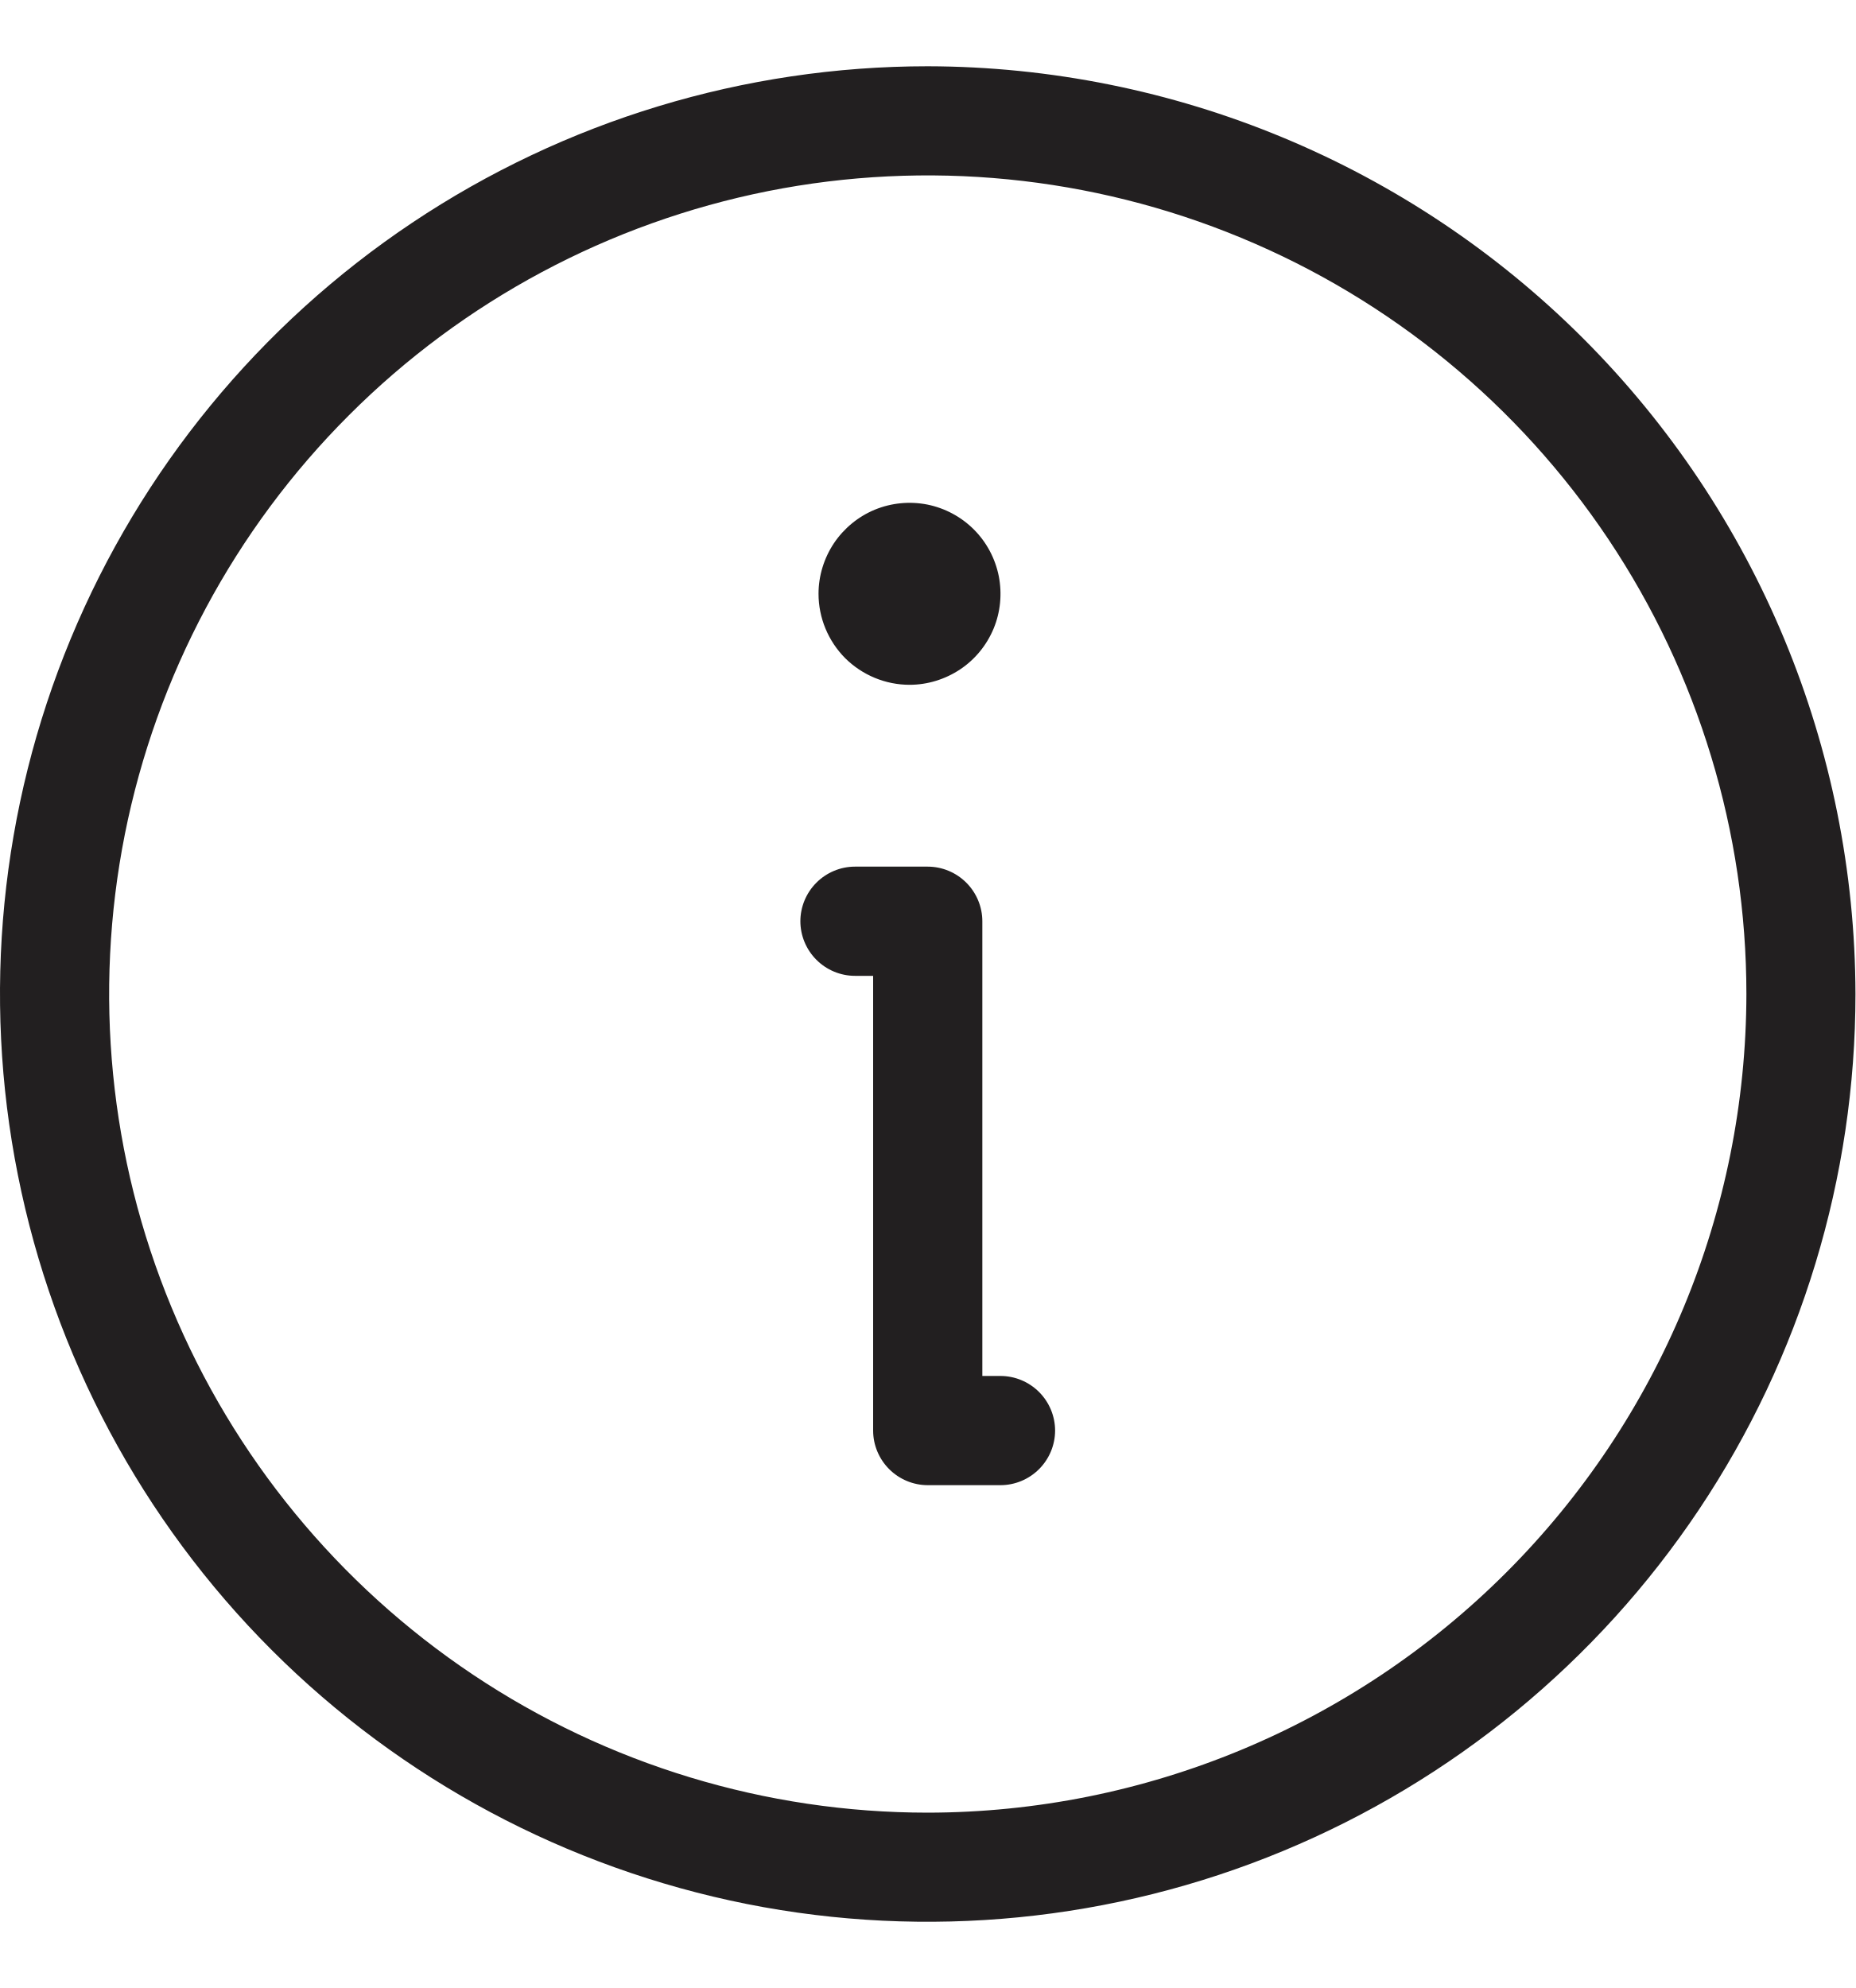
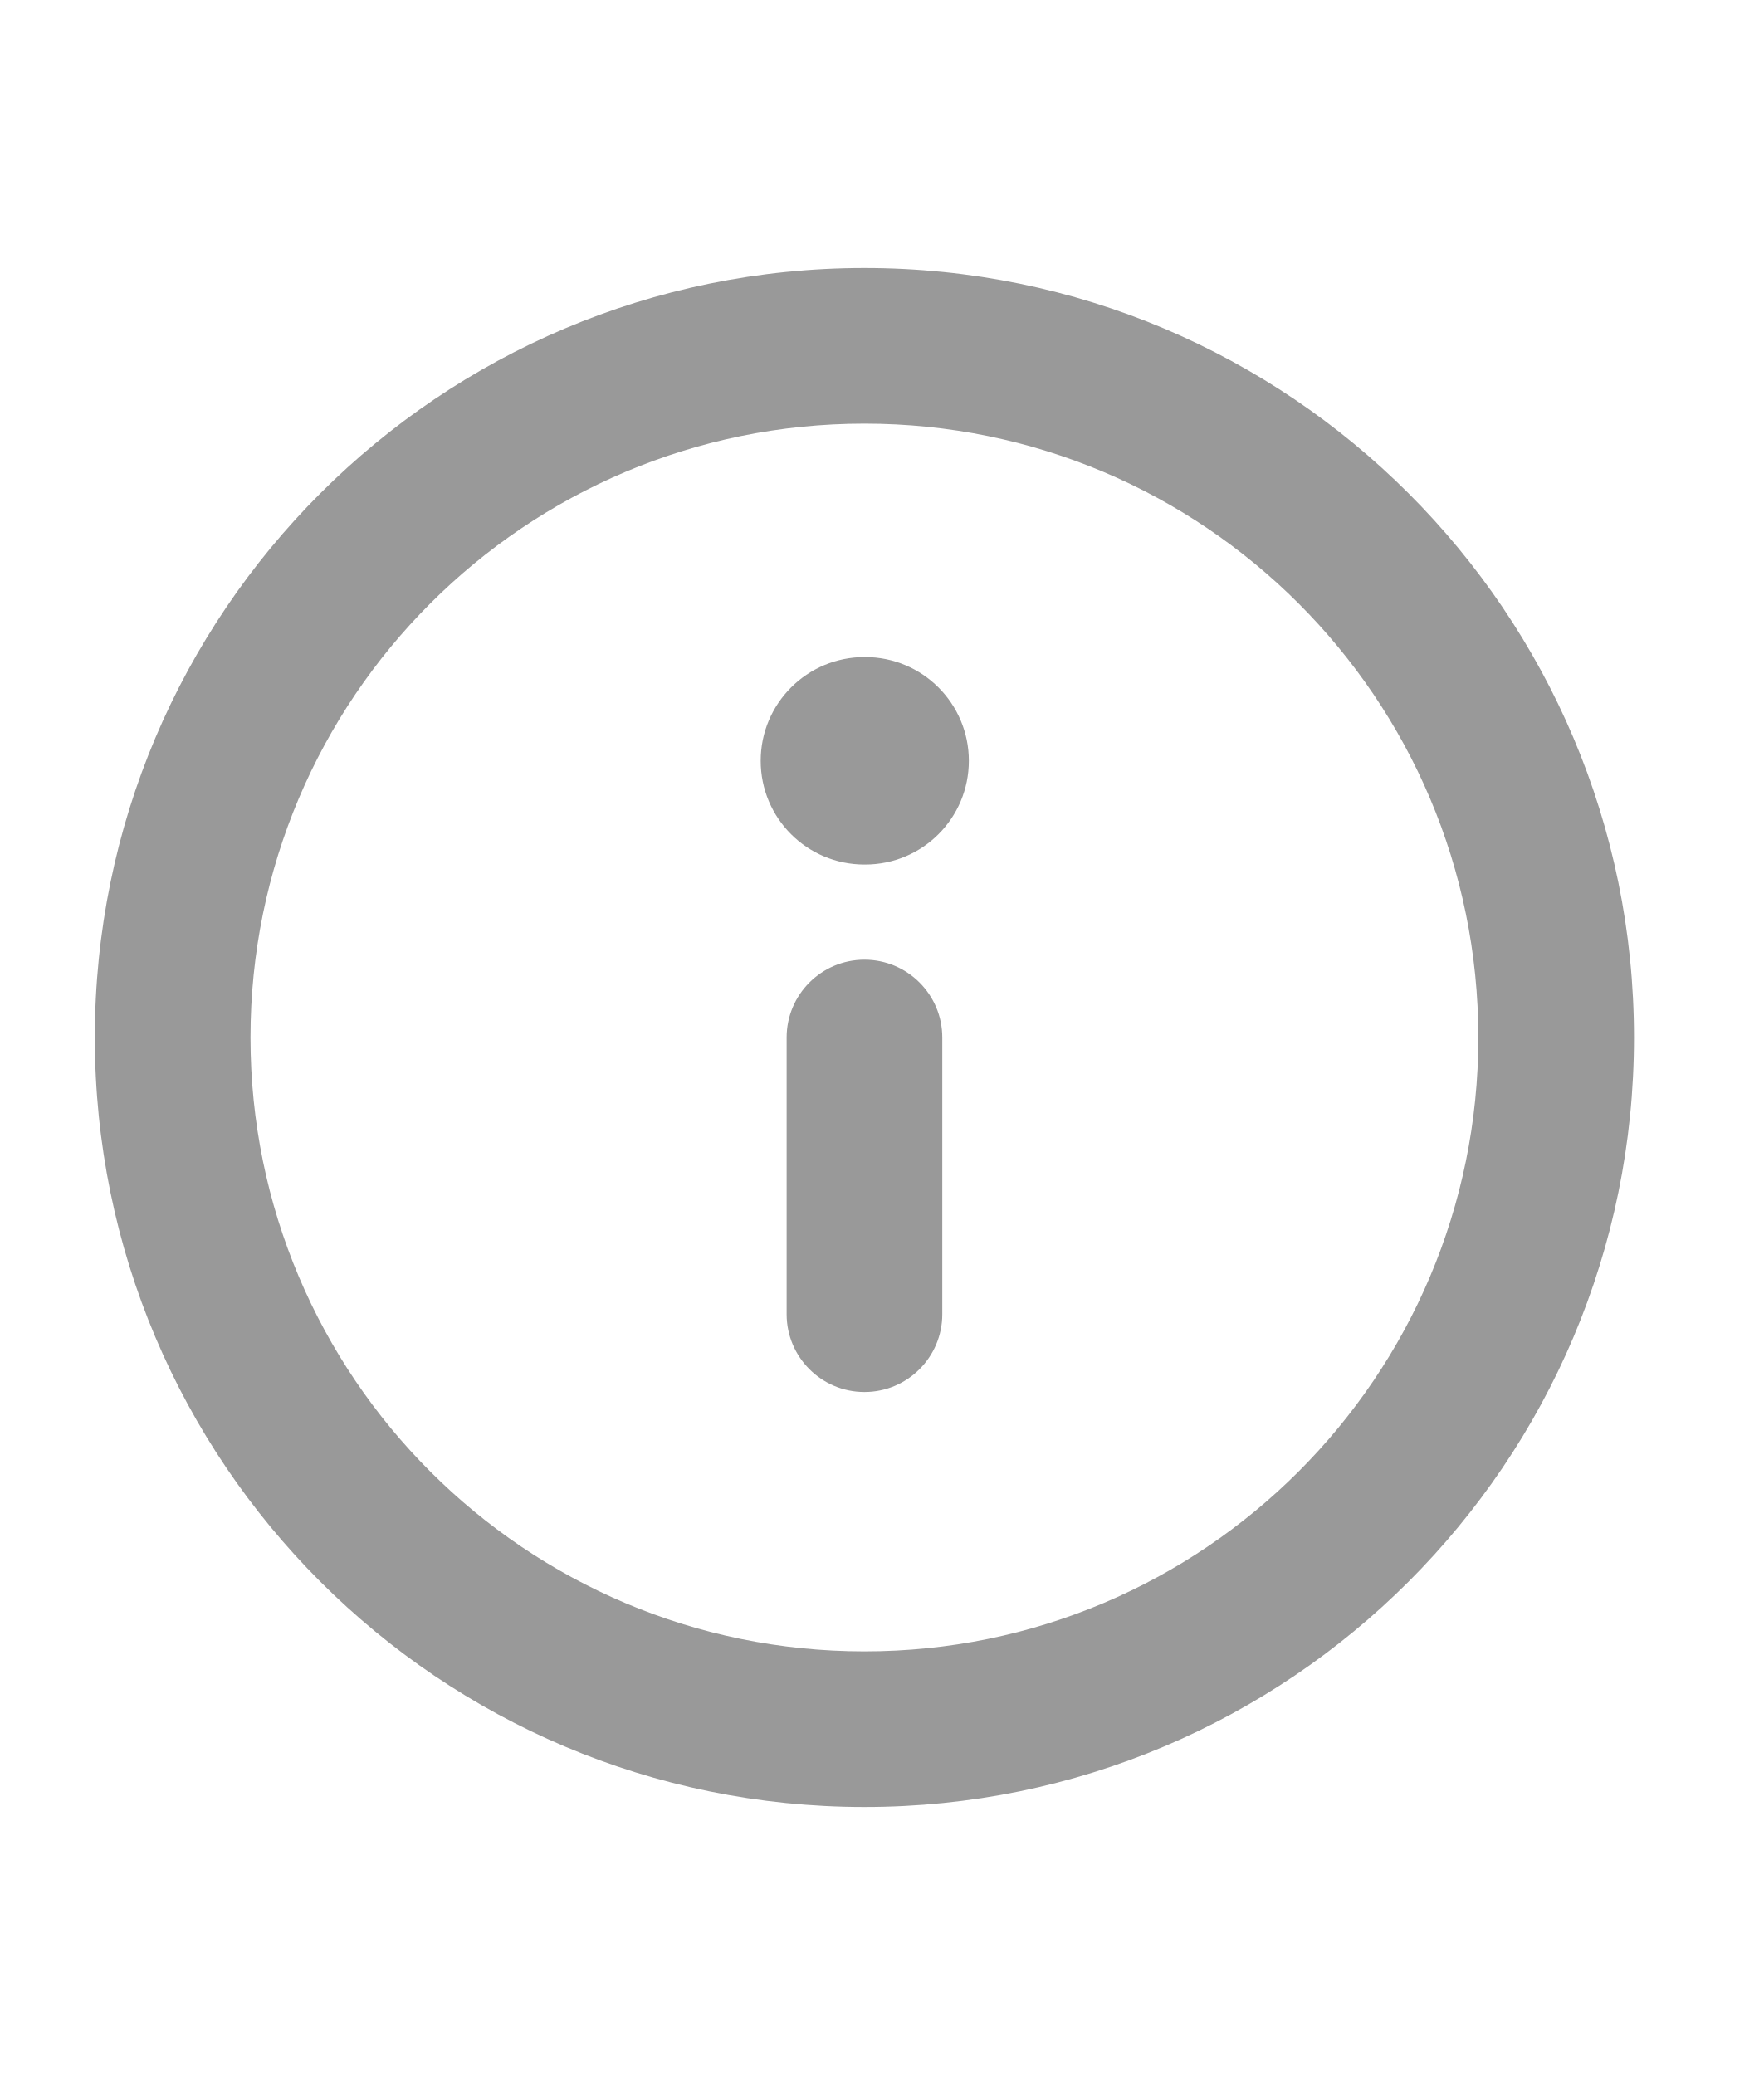
- <svg xmlns="http://www.w3.org/2000/svg" width="14" height="15" viewBox="0 0 14 15" fill="none">
-   <path d="M7 0.5C5.616 0.5 4.262 0.911 3.111 1.68C1.96 2.449 1.063 3.542 0.533 4.821C0.003 6.1 -0.136 7.508 0.135 8.866C0.405 10.223 1.071 11.471 2.05 12.45C3.029 13.429 4.277 14.095 5.634 14.366C6.992 14.636 8.4 14.497 9.679 13.967C10.958 13.437 12.051 12.54 12.82 11.389C13.589 10.238 14 8.884 14 7.5C13.996 5.645 13.258 3.866 11.946 2.554C10.634 1.242 8.855 0.504 7 0.5ZM7 13.677C5.778 13.677 4.584 13.314 3.569 12.636C2.553 11.957 1.761 10.992 1.294 9.864C0.826 8.735 0.704 7.493 0.942 6.295C1.181 5.097 1.769 3.996 2.633 3.133C3.496 2.269 4.597 1.681 5.795 1.442C6.993 1.204 8.235 1.326 9.364 1.794C10.492 2.261 11.457 3.053 12.136 4.069C12.814 5.084 13.177 6.278 13.177 7.5C13.175 9.138 12.523 10.707 11.365 11.865C10.207 13.023 8.638 13.675 7 13.677ZM7.961 10.794C7.961 10.903 7.917 11.008 7.84 11.085C7.763 11.162 7.658 11.206 7.549 11.206H7C6.891 11.206 6.786 11.162 6.709 11.085C6.632 11.008 6.588 10.903 6.588 10.794V7.363H6.451C6.342 7.363 6.237 7.319 6.16 7.242C6.083 7.165 6.039 7.06 6.039 6.951C6.039 6.842 6.083 6.737 6.16 6.66C6.237 6.583 6.342 6.539 6.451 6.539H7C7.109 6.539 7.214 6.583 7.291 6.66C7.368 6.737 7.412 6.842 7.412 6.951V10.382H7.549C7.658 10.382 7.763 10.426 7.84 10.503C7.917 10.58 7.961 10.685 7.961 10.794ZM6.176 4.48C6.176 4.345 6.217 4.212 6.292 4.099C6.368 3.986 6.475 3.898 6.6 3.846C6.726 3.794 6.864 3.781 6.997 3.807C7.13 3.834 7.252 3.899 7.348 3.995C7.444 4.091 7.509 4.213 7.536 4.347C7.562 4.48 7.549 4.618 7.497 4.743C7.445 4.868 7.357 4.976 7.244 5.051C7.131 5.126 6.998 5.167 6.863 5.167C6.681 5.167 6.506 5.094 6.377 4.966C6.249 4.837 6.176 4.662 6.176 4.48Z" fill="#221F20" />
+ <svg xmlns="http://www.w3.org/2000/svg" width="17" height="20" viewBox="0 0 17 20" fill="none">
+   <path fill-rule="evenodd" clip-rule="evenodd" d="M8.331 4.083C5.063 4.083 2.414 6.732 2.414 10C2.414 13.268 5.063 15.917 8.331 15.917C11.598 15.917 14.247 13.268 14.247 10C14.247 6.732 11.598 4.083 8.331 4.083ZM0.914 10C0.914 5.904 4.235 2.583 8.331 2.583C12.427 2.583 15.747 5.904 15.747 10C15.747 14.096 12.427 17.417 8.331 17.417C4.235 17.417 0.914 14.096 0.914 10ZM8.331 9.25C8.745 9.25 9.081 9.586 9.081 10V12.667C9.081 13.081 8.745 13.417 8.331 13.417C7.917 13.417 7.581 13.081 7.581 12.667V10C7.581 9.586 7.917 9.25 8.331 9.25ZM8.331 6.333C7.778 6.333 7.331 6.781 7.331 7.333C7.331 7.886 7.778 8.333 8.331 8.333H8.337C8.89 8.333 9.337 7.886 9.337 7.333C9.337 6.781 8.89 6.333 8.337 6.333H8.331Z" fill="#999999" />
</svg>
